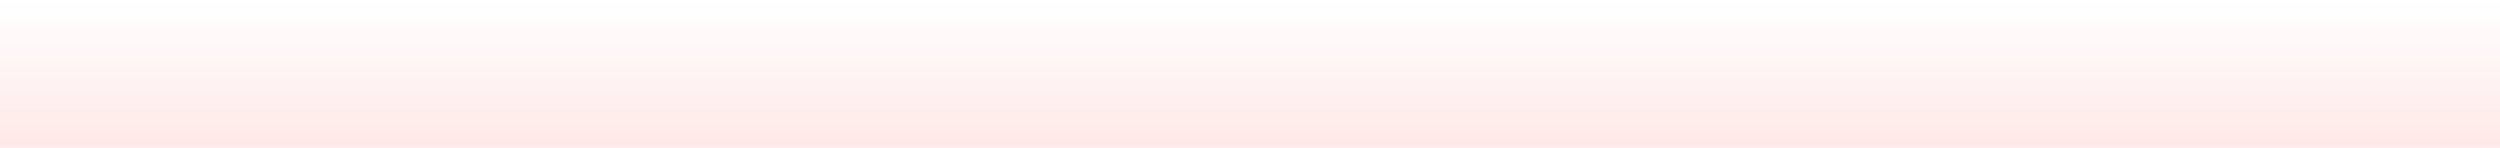
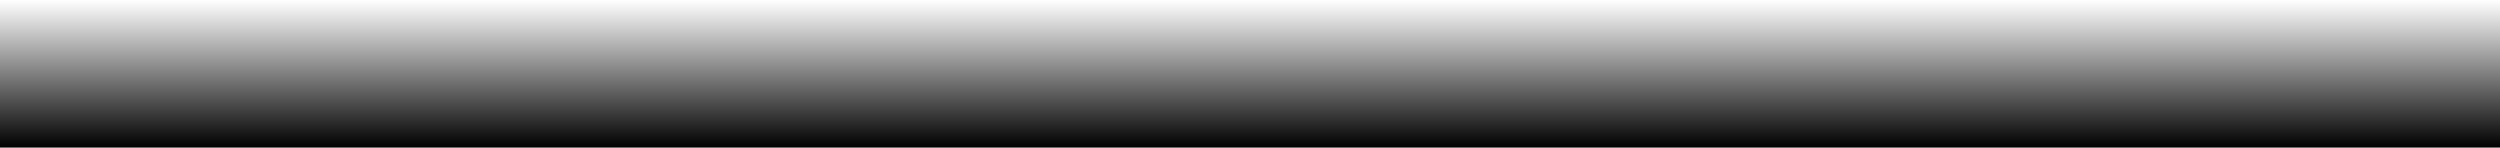
<svg xmlns="http://www.w3.org/2000/svg" width="1440" height="85" viewBox="0 0 1440 85" fill="none">
  <rect width="1440" height="85" transform="matrix(1 0 0 -1 0 85)" fill="url(#paint0_linear_409_4336)" />
  <defs>
    <linearGradient id="paint0_linear_409_4336" x1="720" y1="85" x2="720" y2="-1.04044e-06" gradientUnits="userSpaceOnUse">
-       <stop stop-color="#FFE8E7" stop-opacity="0" />
-       <stop offset="1" stop-color="#FFE8E7" />
+       <stop stopColor="#FFE8E7" stop-opacity="0" />
+       <stop offset="1" stopColor="#FFE8E7" />
    </linearGradient>
  </defs>
</svg>
